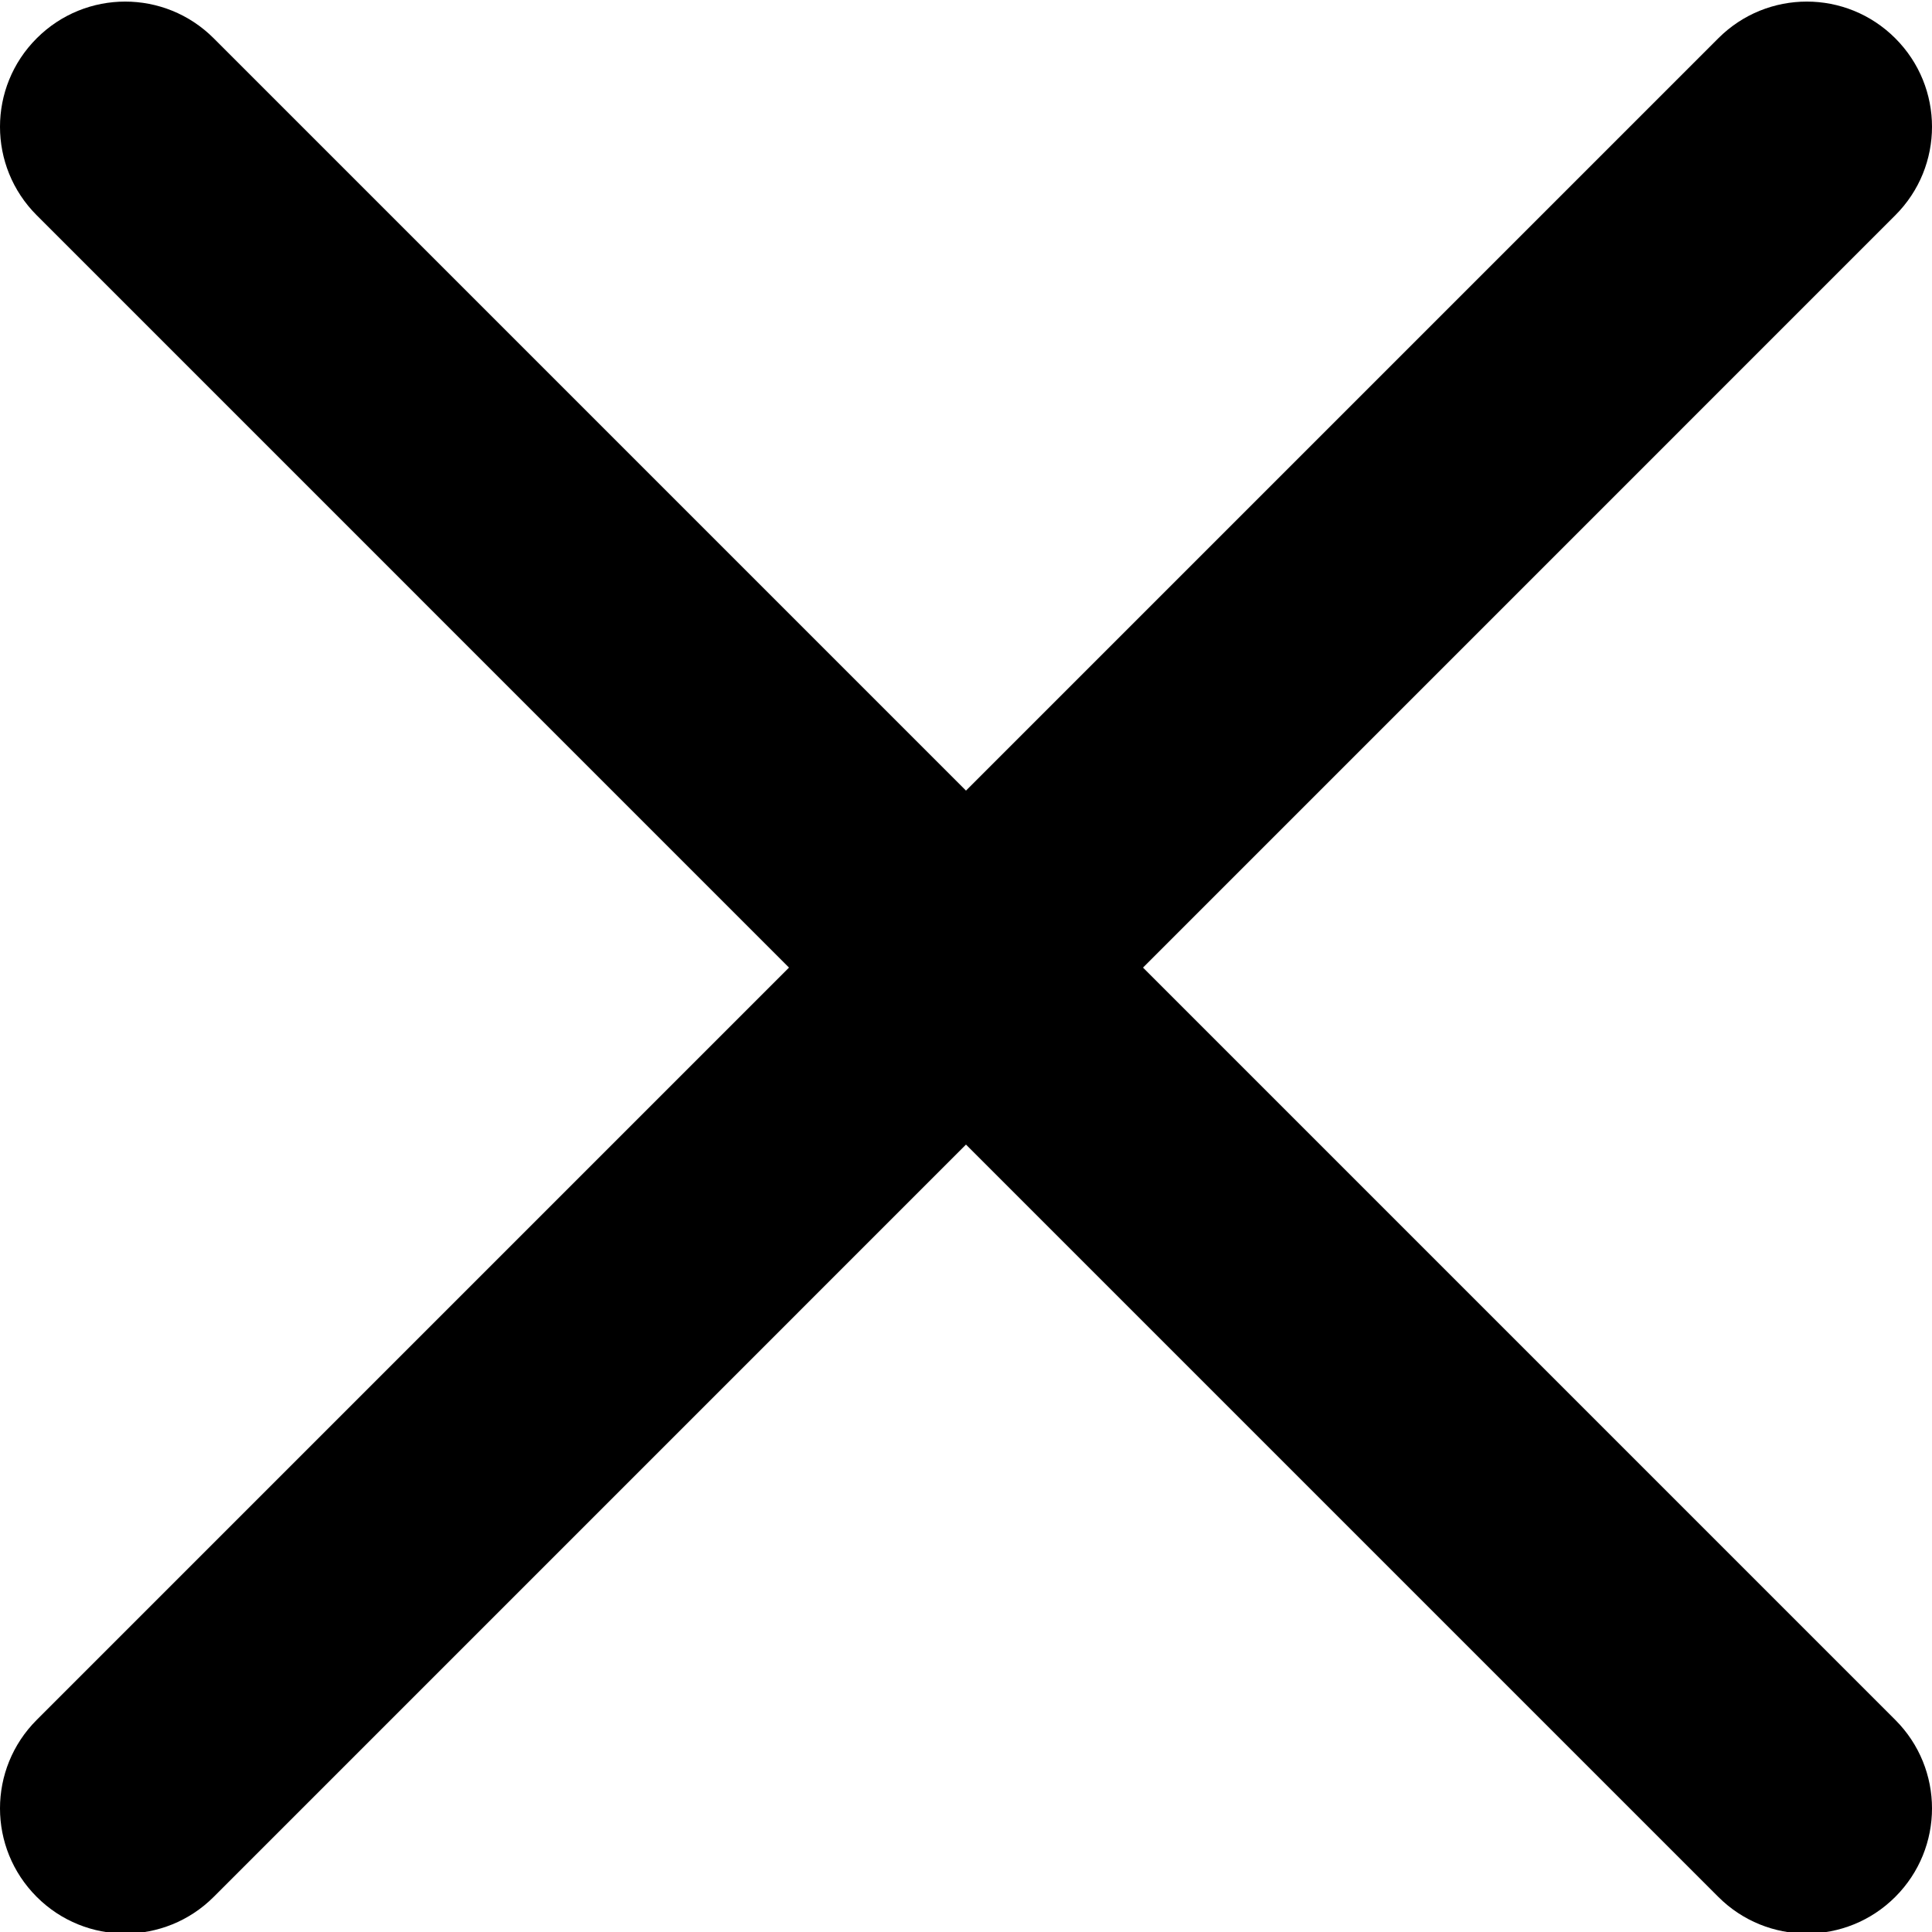
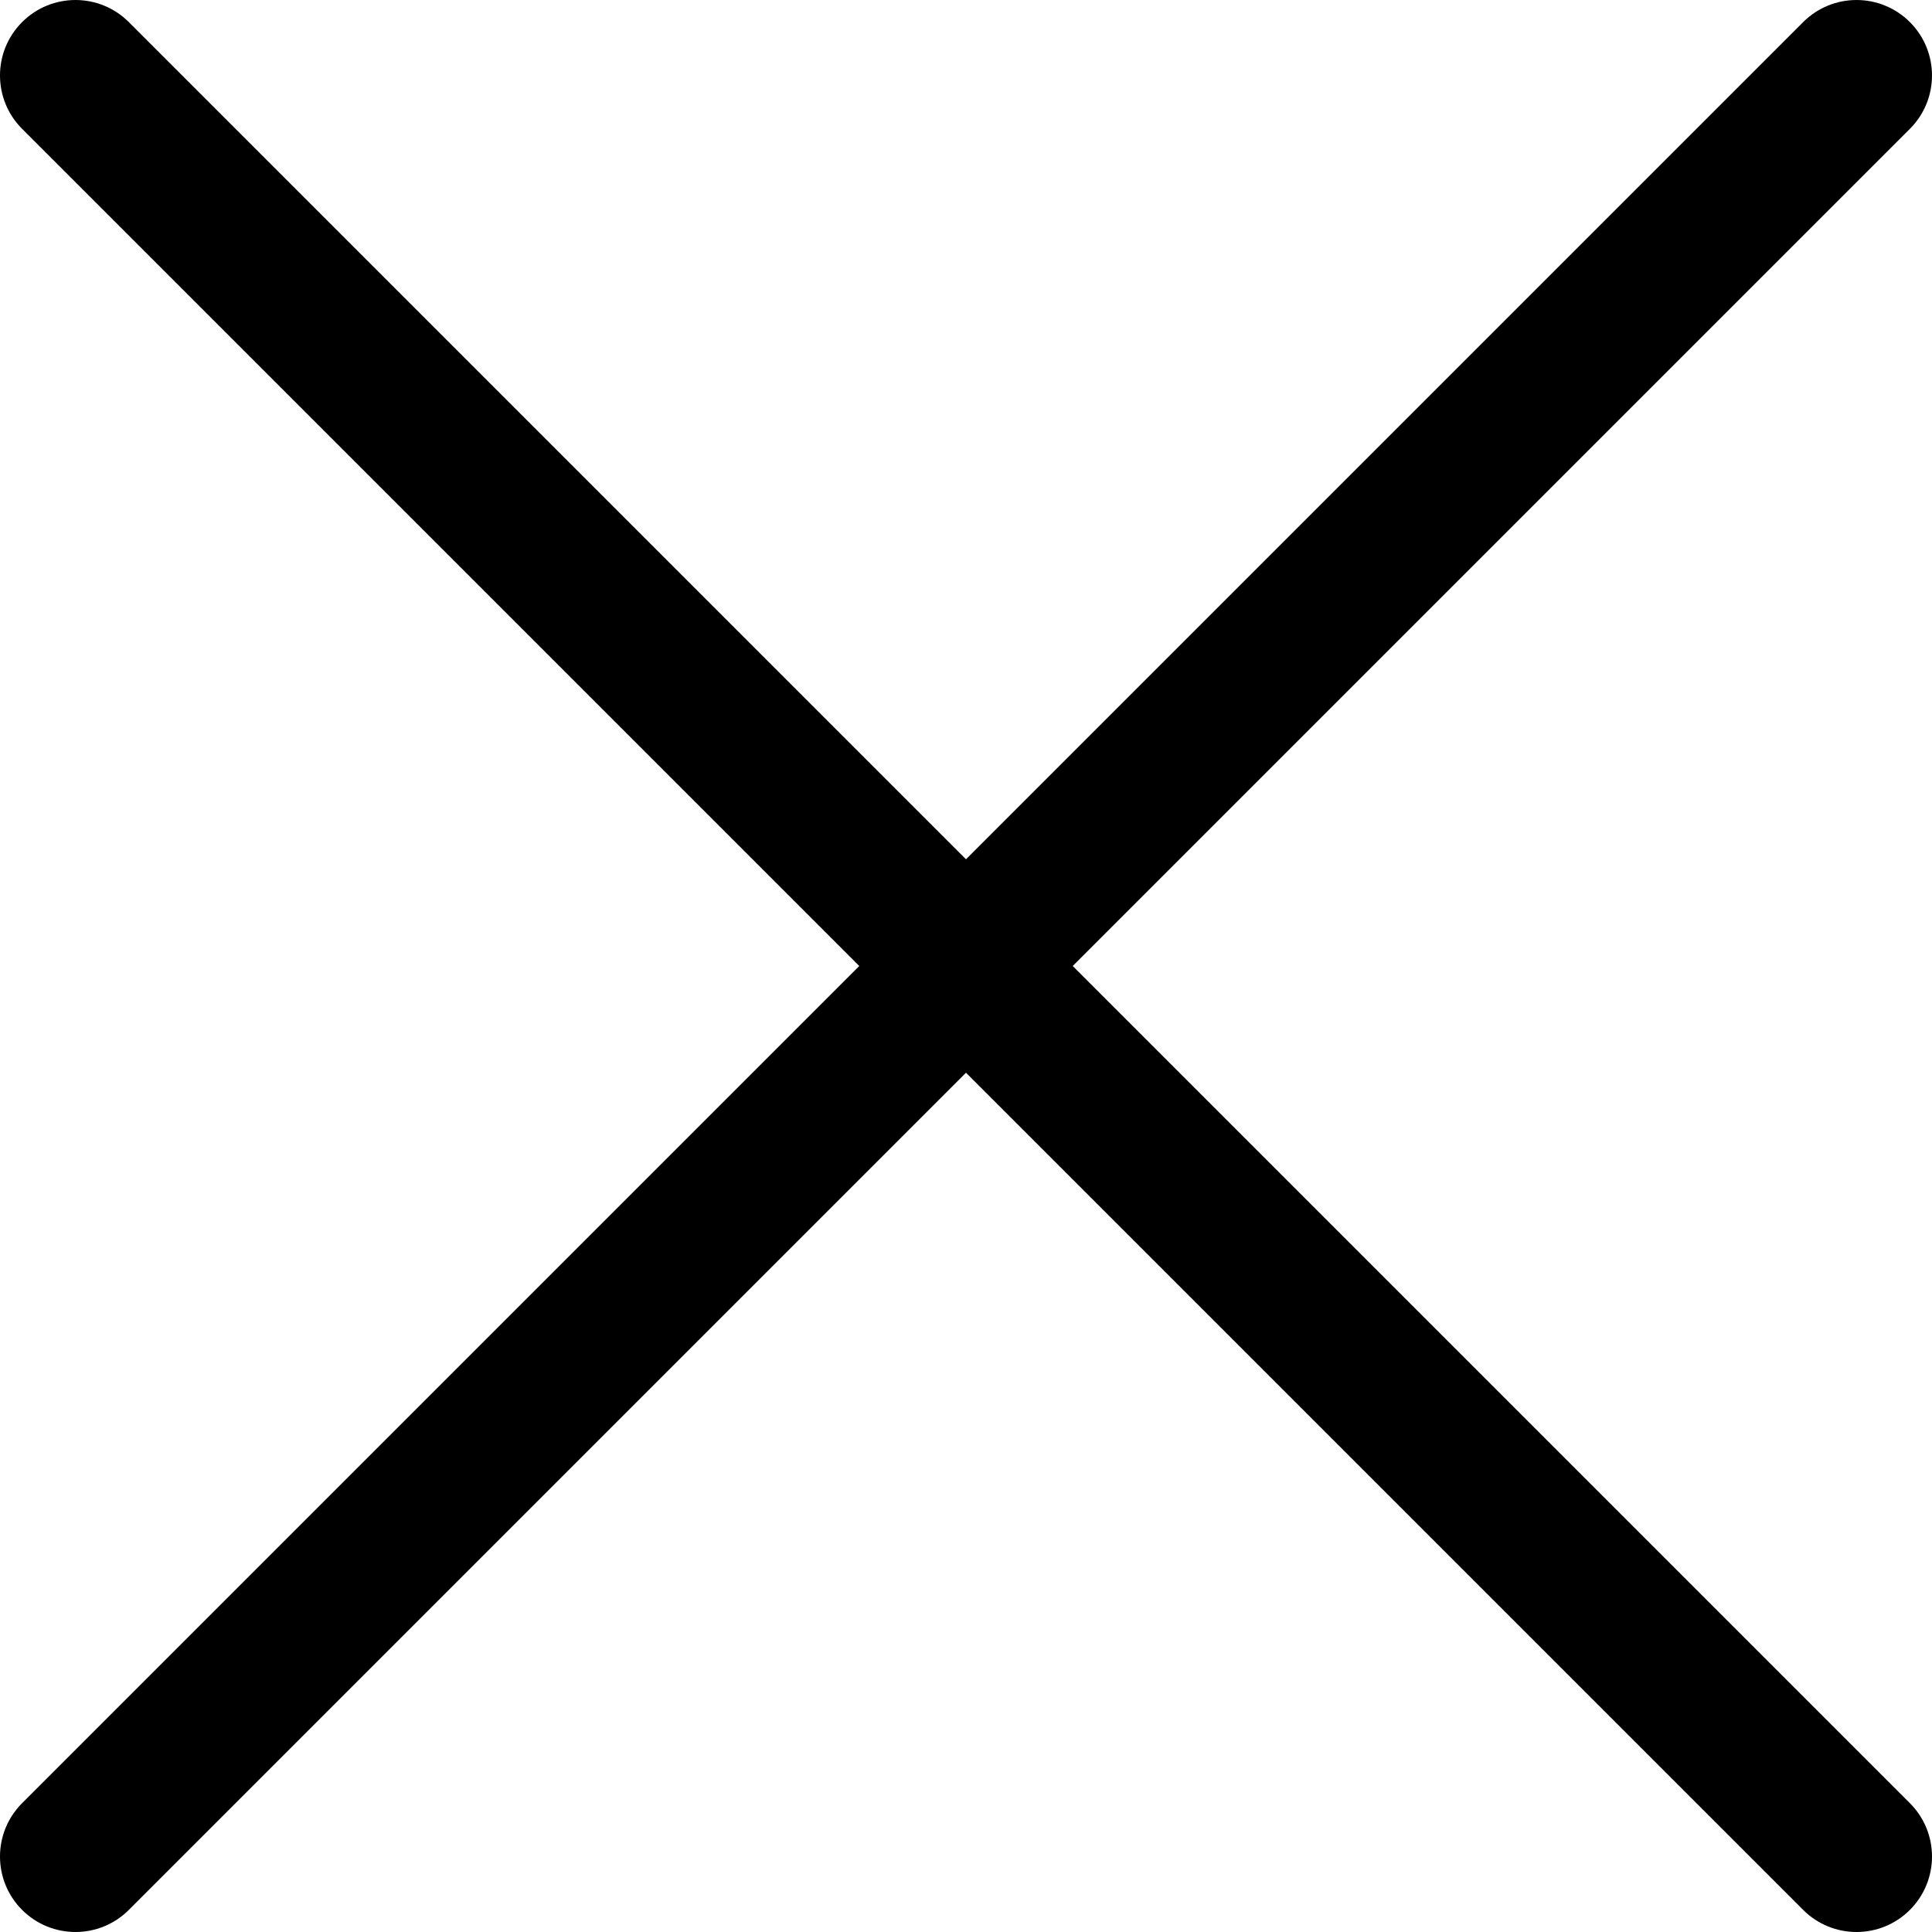
- <svg xmlns="http://www.w3.org/2000/svg" height="329pt" viewBox="0 0 329.269 329" width="329pt">
-   <path d="m194.801 164.77 128.211-128.215c8.344-8.34 8.344-21.824 0-30.164-8.34-8.34-21.824-8.34-30.164 0l-128.215 128.215-128.211-128.215c-8.344-8.34-21.824-8.34-30.164 0-8.344 8.34-8.344 21.824 0 30.164l128.211 128.215-128.211 128.215c-8.344 8.34-8.344 21.824 0 30.164 4.156 4.16 9.621 6.25 15.082 6.25 5.461 0 10.922-2.09 15.082-6.25l128.211-128.215 128.215 128.215c4.16 4.16 9.621 6.25 15.082 6.25 5.461 0 10.922-2.09 15.082-6.25 8.344-8.34 8.344-21.824 0-30.164zm0 0" />
+ <svg xmlns="http://www.w3.org/2000/svg" version="1.1" id="Capa_1" x="0px" y="0px" viewBox="0 0 512.001 512.001" style="enable-background:new 0 0 512.001 512.001;" xml:space="preserve">
+   <g>
+     <g>
+       <path d="M284.286,256.002L506.143,34.144c7.811-7.811,7.811-20.475,0-28.285c-7.811-7.81-20.475-7.811-28.285,0L256,227.717    L34.143,5.859c-7.811-7.811-20.475-7.811-28.285,0c-7.81,7.811-7.811,20.475,0,28.285l221.857,221.857L5.858,477.859    c-7.811,7.811-7.811,20.475,0,28.285c3.905,3.905,9.024,5.857,14.143,5.857c5.119,0,10.237-1.952,14.143-5.857L256,284.287    l221.857,221.857c3.905,3.905,9.024,5.857,14.143,5.857s10.237-1.952,14.143-5.857c7.811-7.811,7.811-20.475,0-28.285    L284.286,256.002z" />
+     </g>
+   </g>
+   <g>
+ </g>
+   <g>
+ </g>
+   <g>
+ </g>
+   <g>
+ </g>
+   <g>
+ </g>
+   <g>
+ </g>
+   <g>
+ </g>
+   <g>
+ </g>
+   <g>
+ </g>
+   <g>
+ </g>
+   <g>
+ </g>
+   <g>
+ </g>
+   <g>
+ </g>
+   <g>
+ </g>
+   <g>
+ </g>
</svg>
